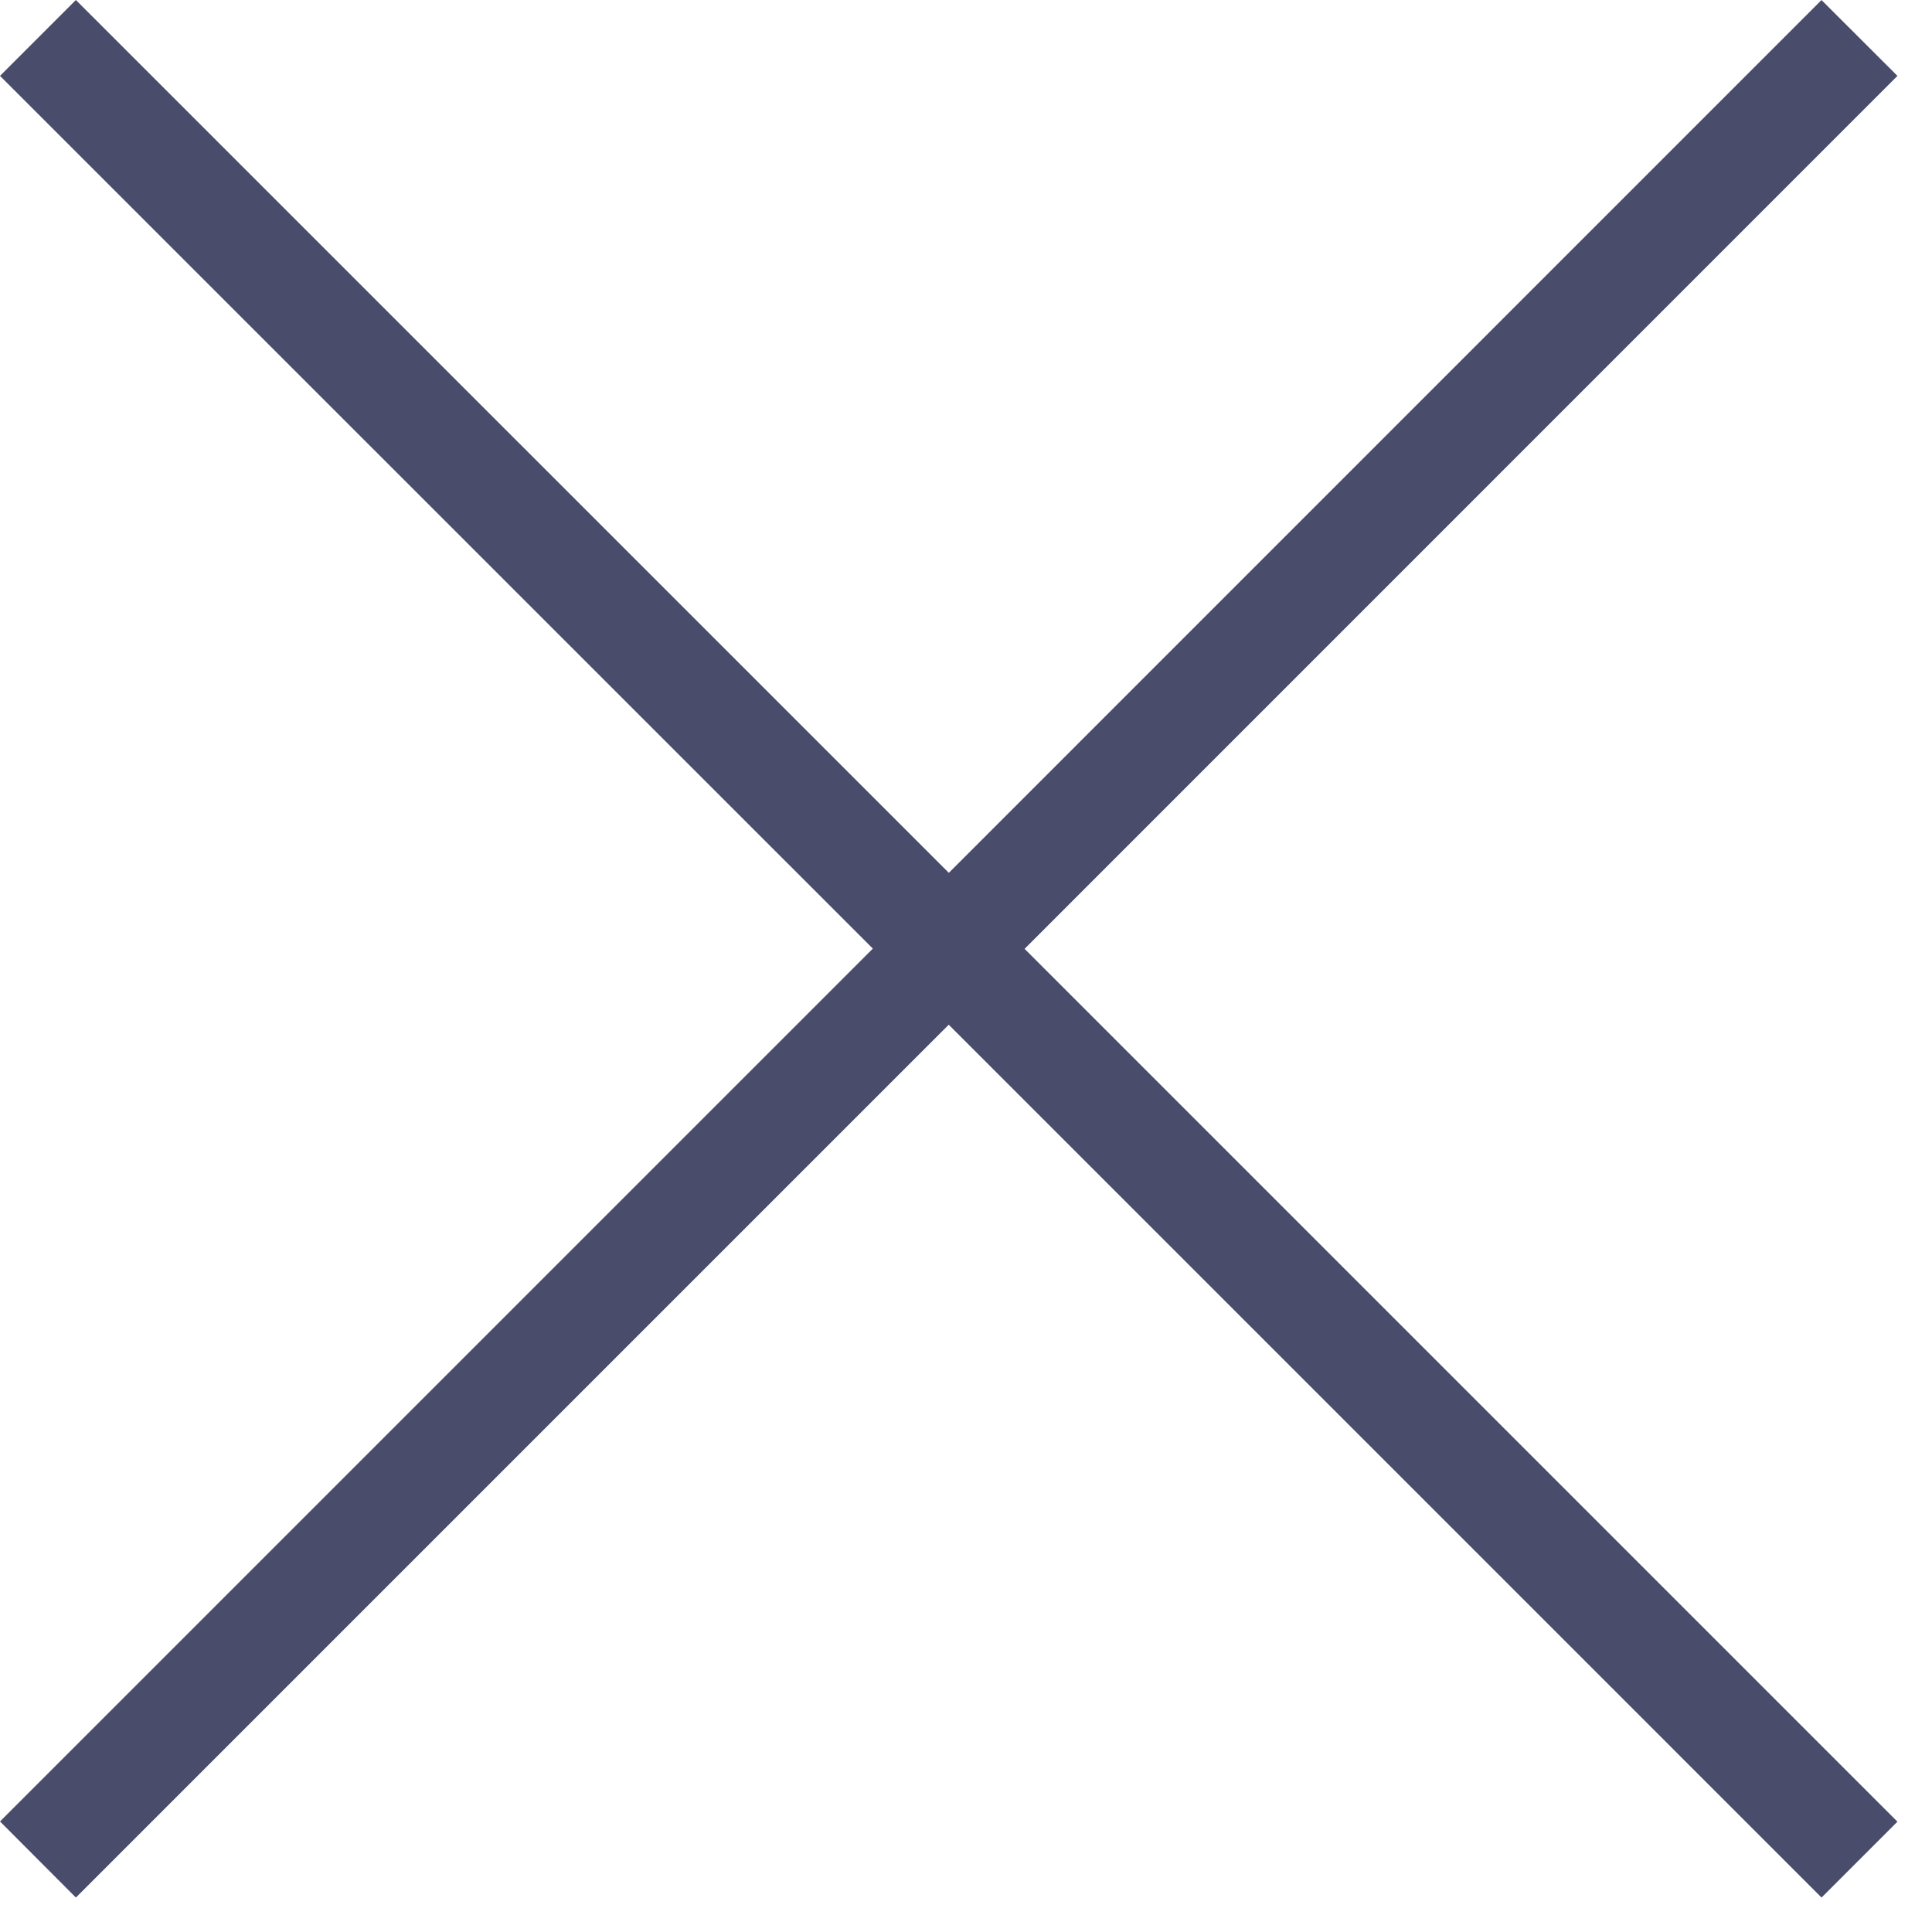
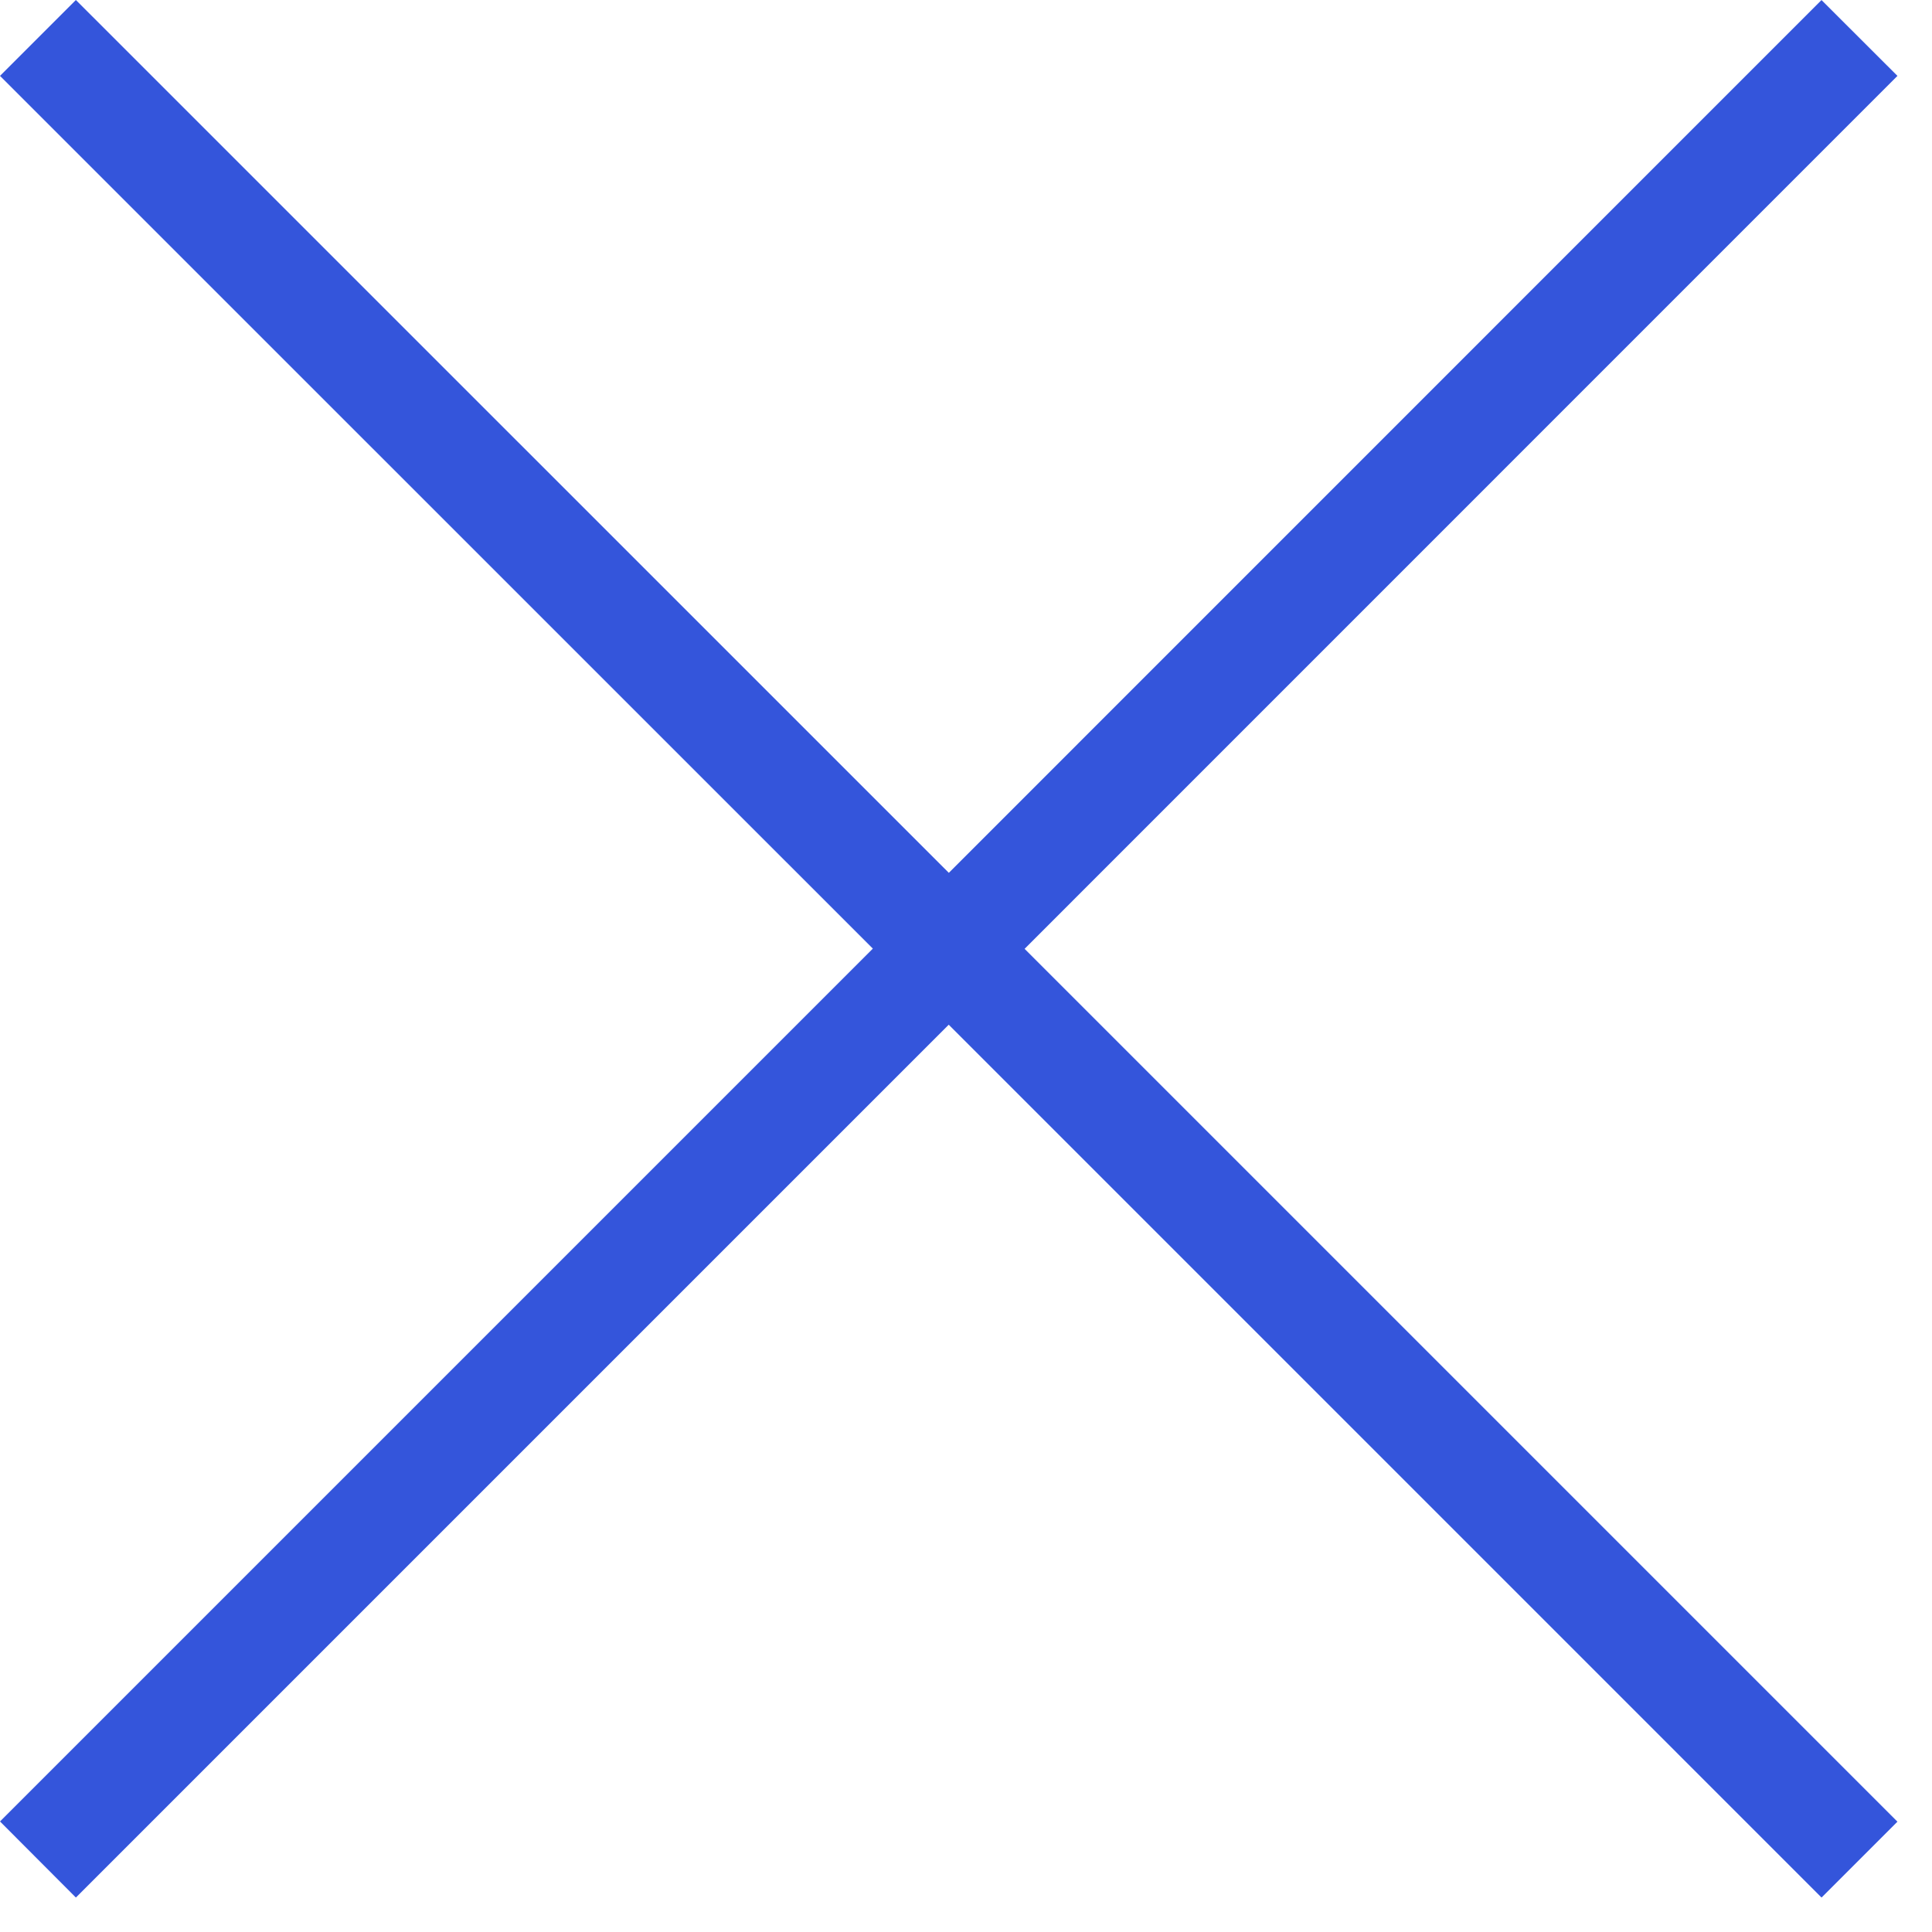
<svg xmlns="http://www.w3.org/2000/svg" width="18" height="18">
-   <path fill="#494C6B" fill-rule="evenodd" d="M16.97 0l.708.707L9.546 8.84l8.132 8.132-.707.707-8.132-8.132-8.132 8.132L0 16.97l8.132-8.132L0 .707.707 0 8.84 8.132 16.971 0z" />
+   <path fill="#3455DB" fill-rule="evenodd" d="M16.97 0l.708.707L9.546 8.84l8.132 8.132-.707.707-8.132-8.132-8.132 8.132L0 16.97l8.132-8.132L0 .707.707 0 8.84 8.132 16.971 0z" />
</svg>
